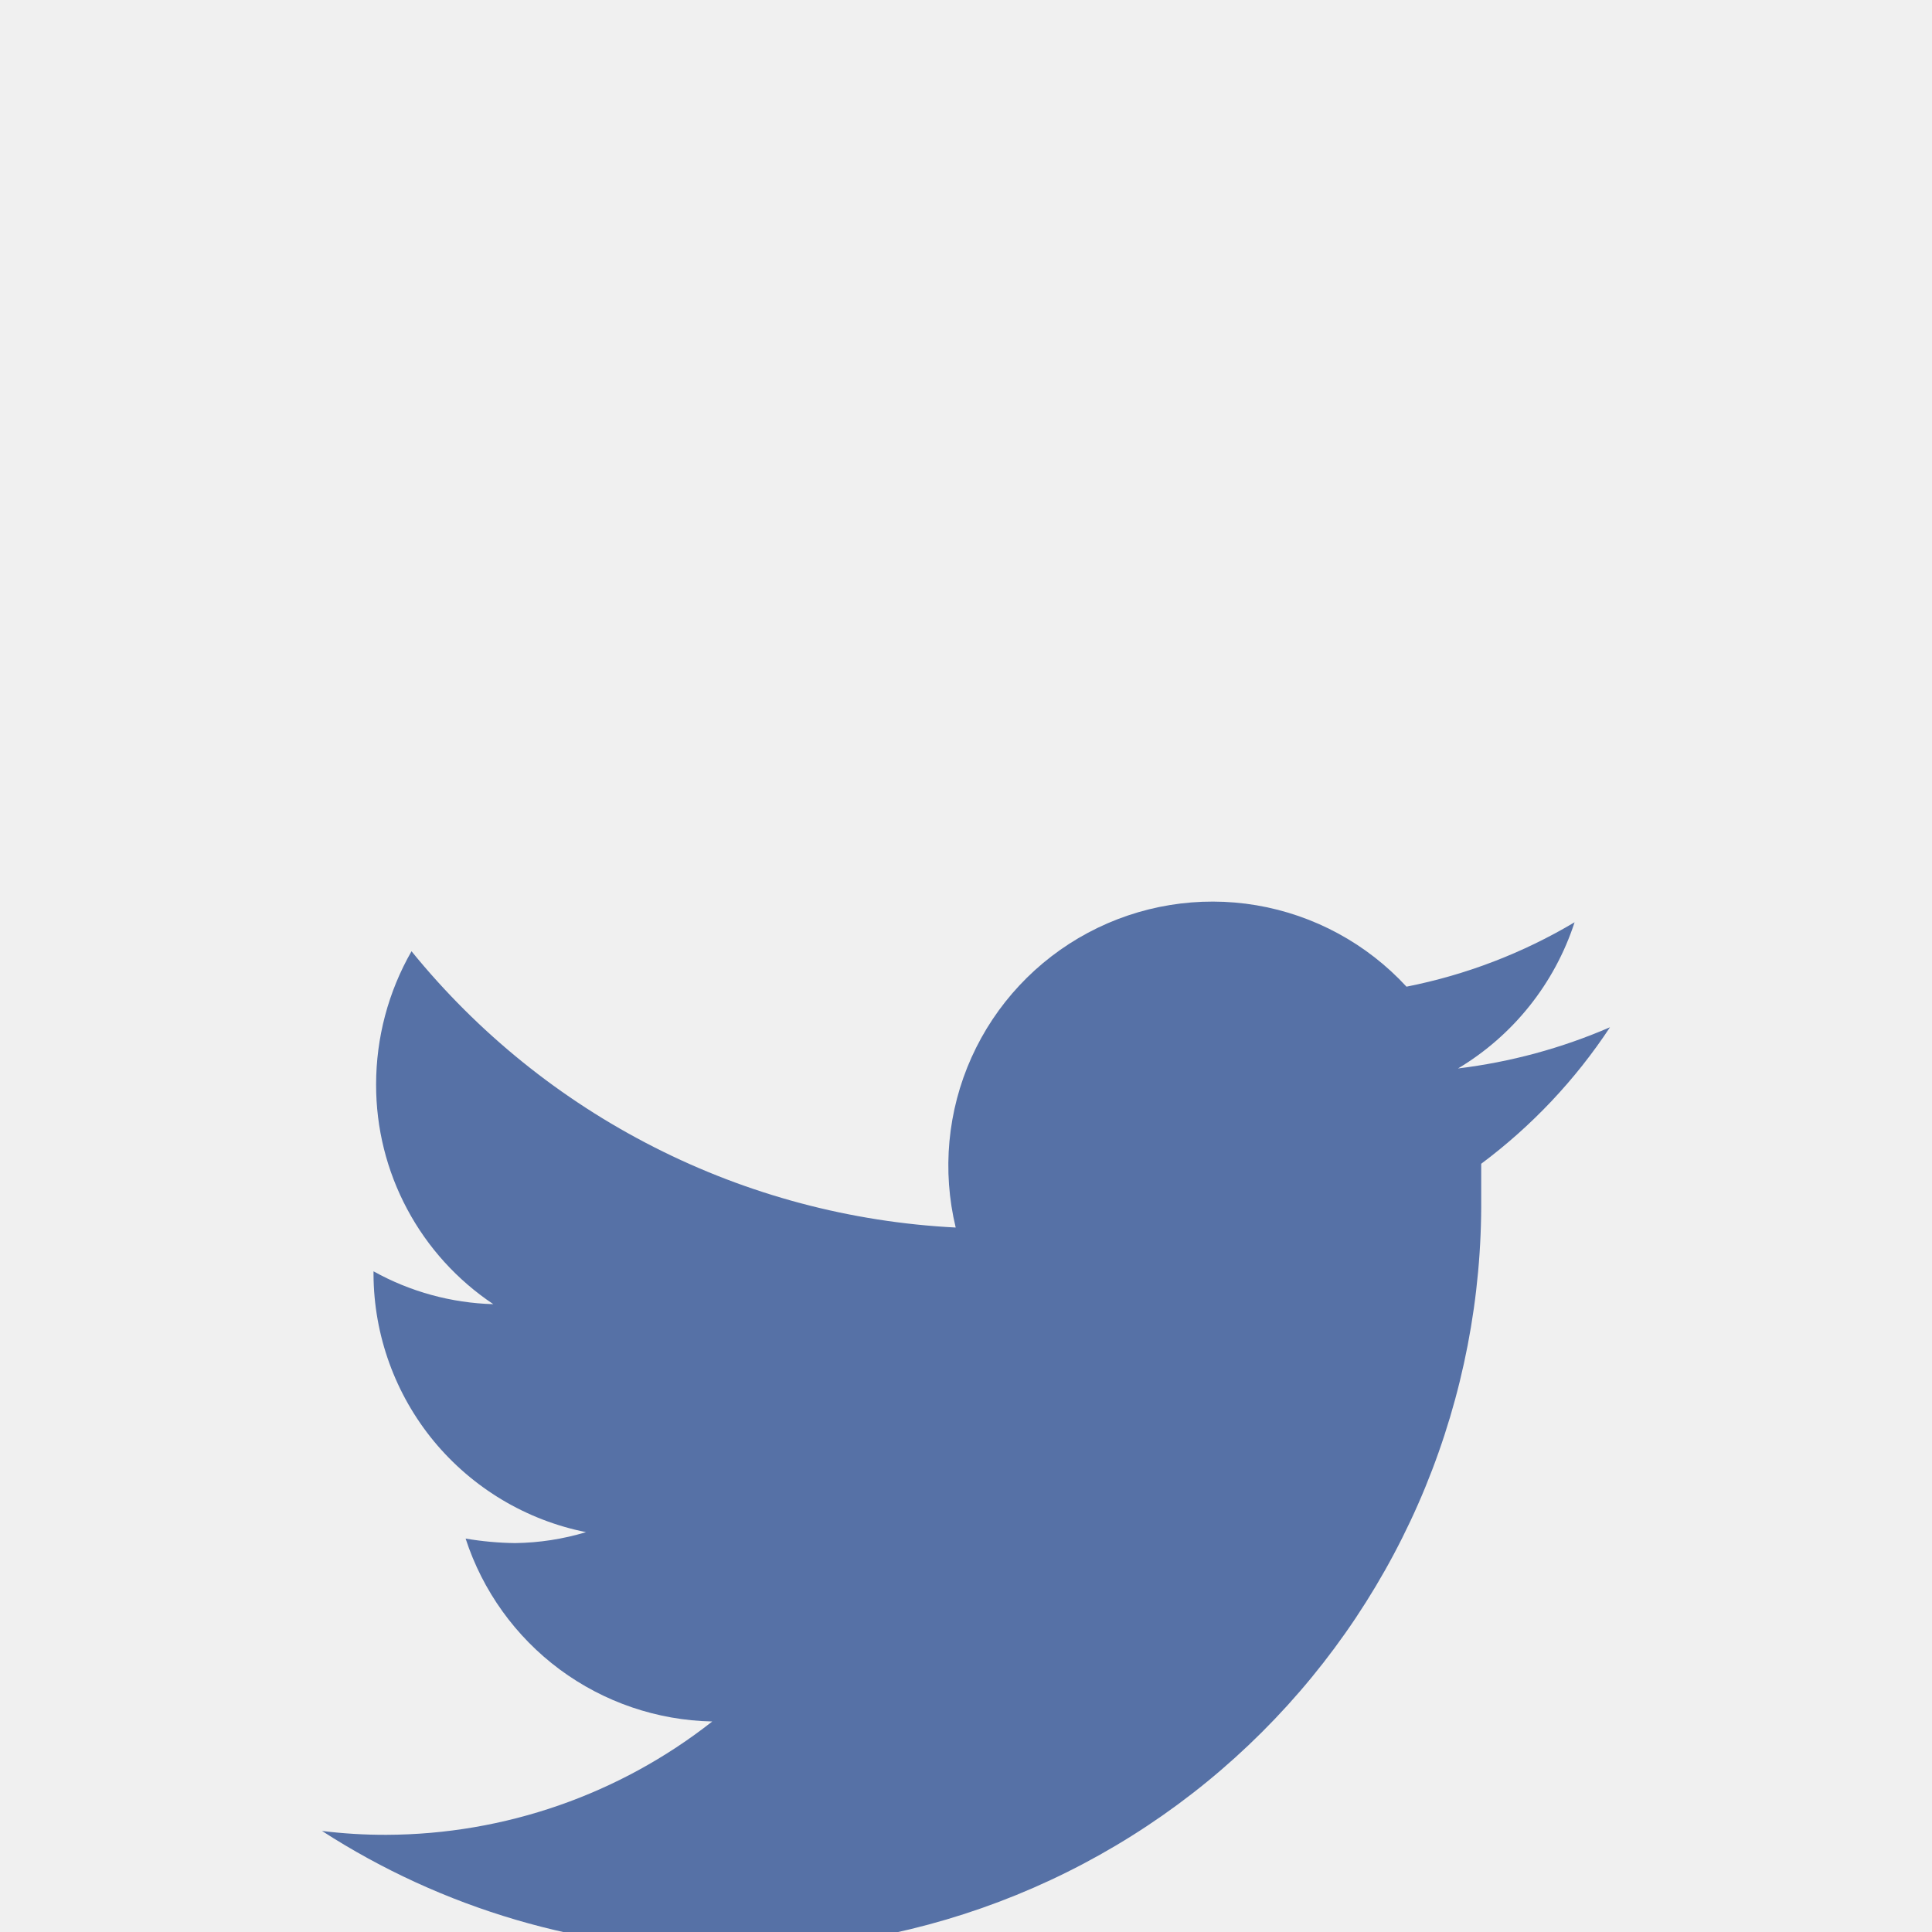
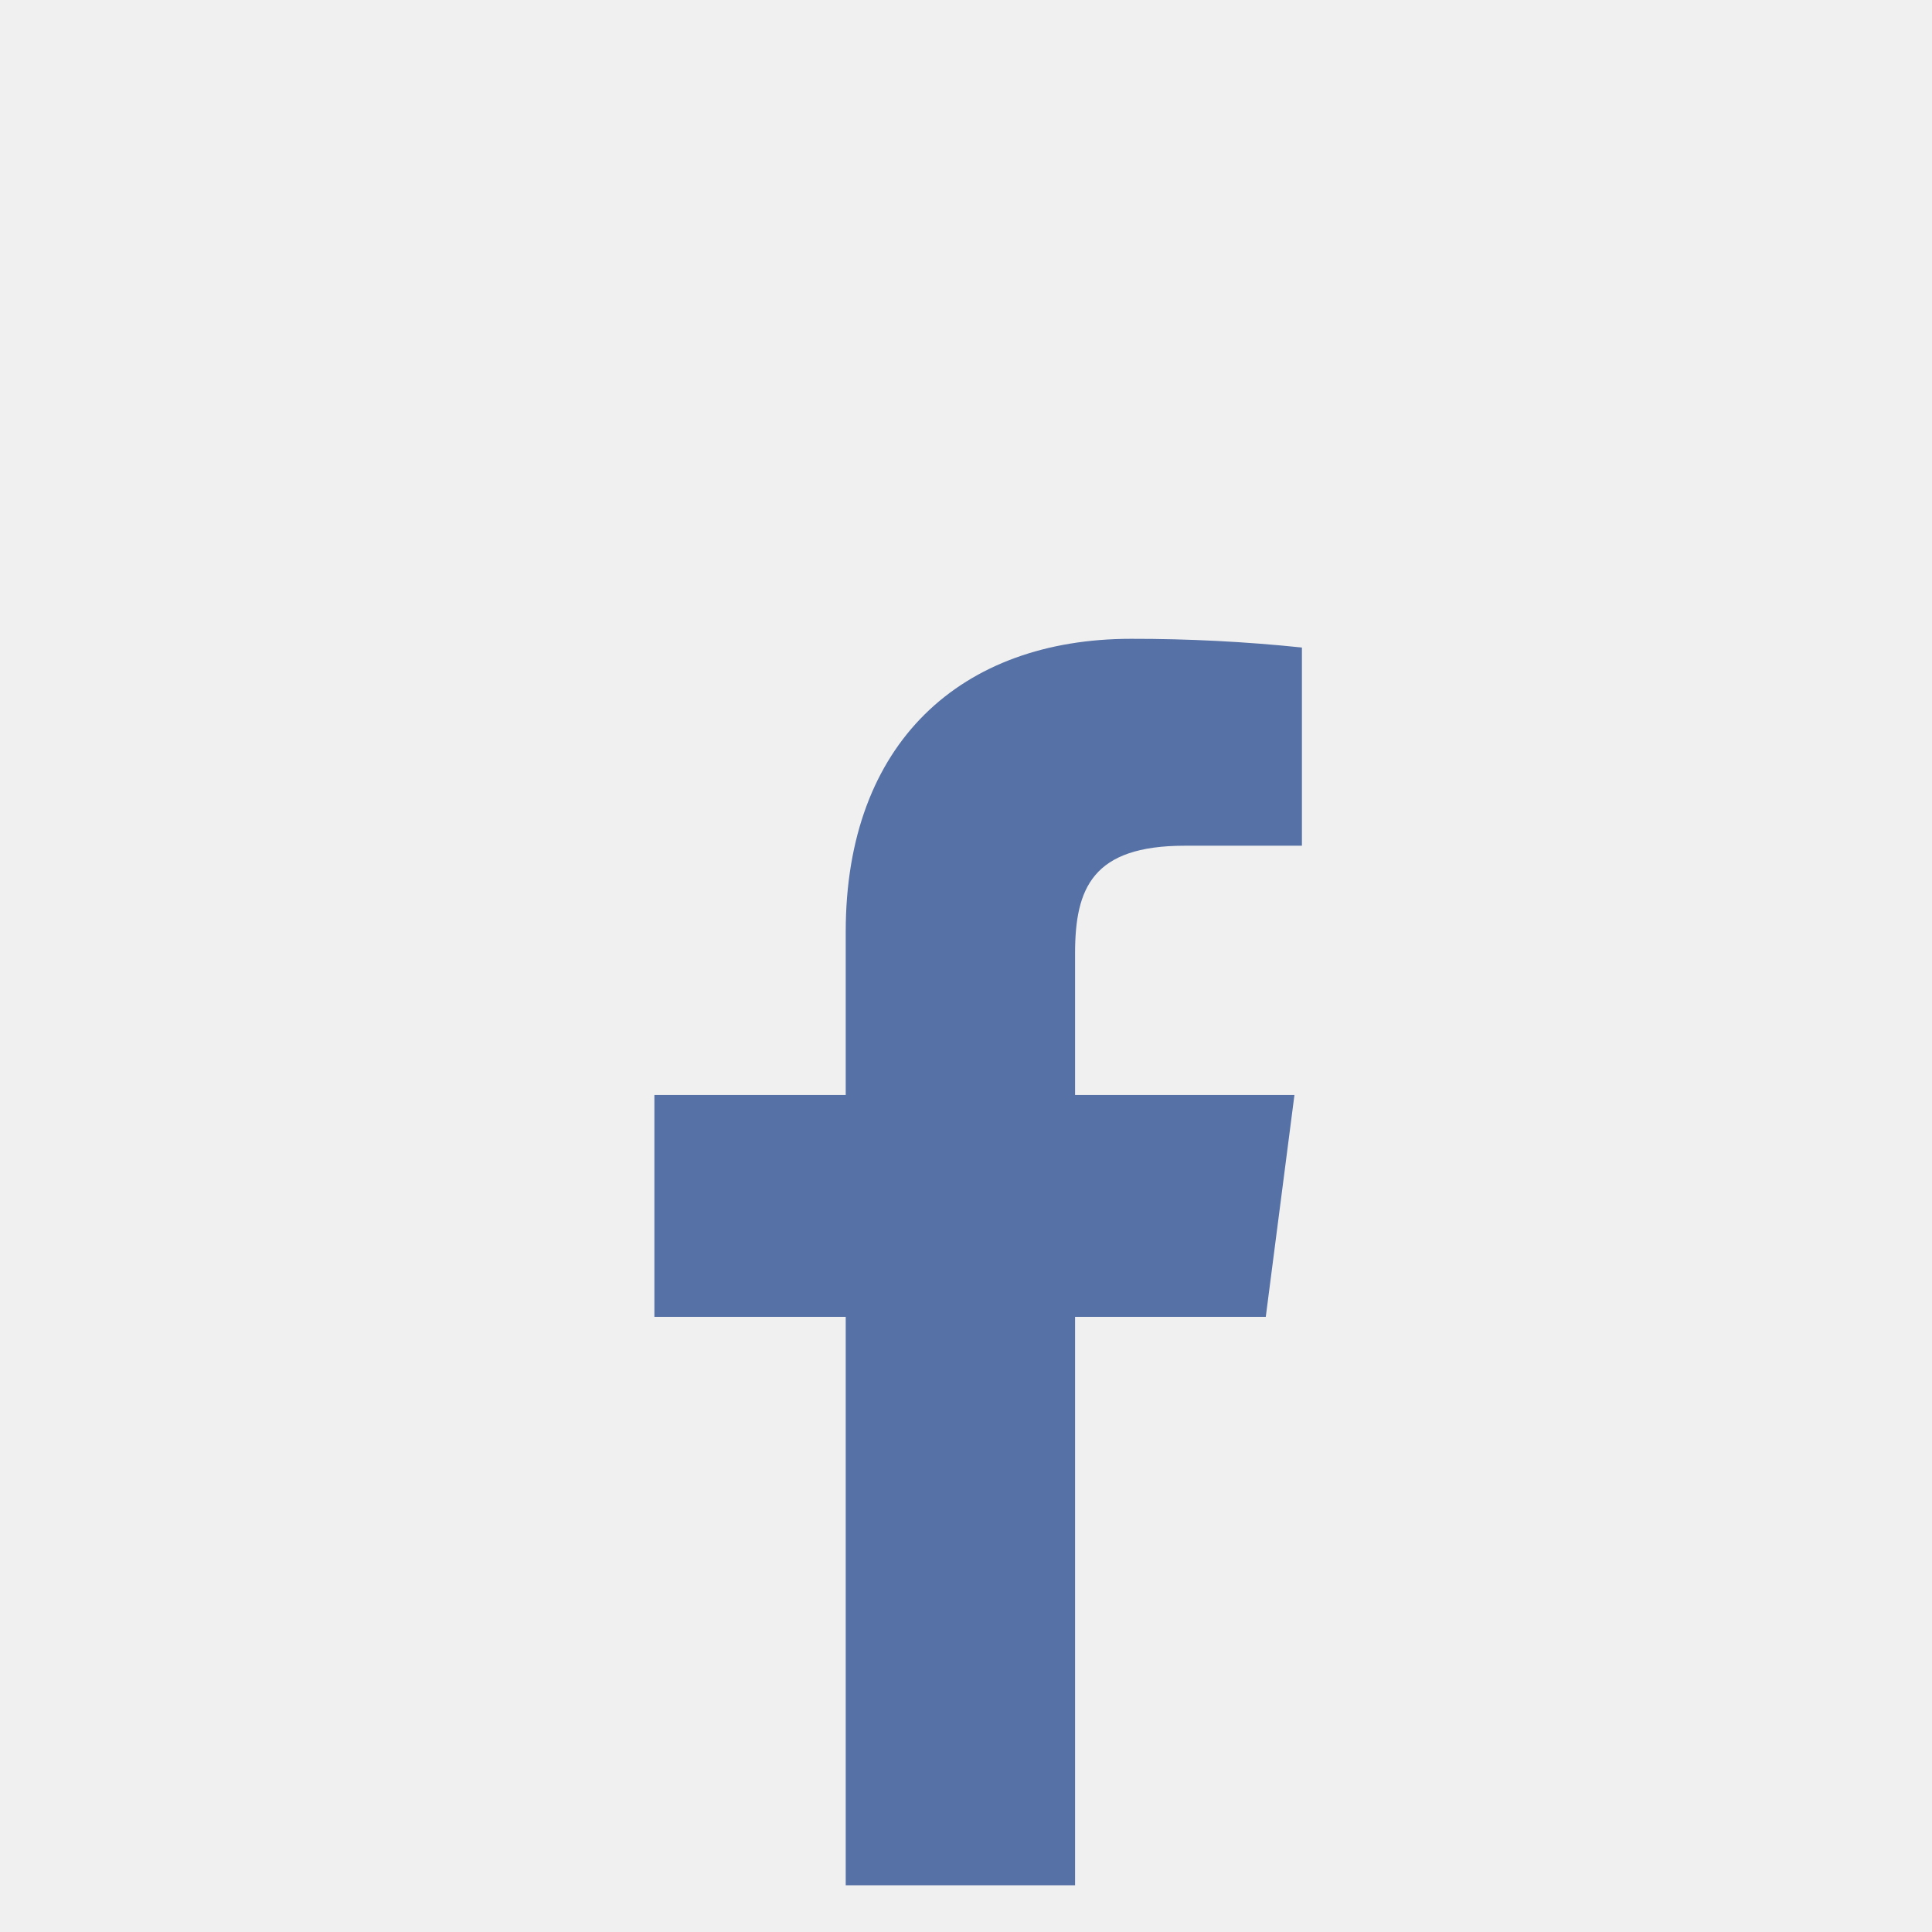
- <svg xmlns="http://www.w3.org/2000/svg" width="30" height="30" viewBox="0 0 30 30" fill="none">
-   <g clip-path="url(#clip0_157_110)">
-     <path d="M25 15.951C24.248 16.277 23.453 16.492 22.64 16.591C23.498 16.078 24.141 15.271 24.45 14.321C23.644 14.801 22.761 15.139 21.84 15.321C21.224 14.653 20.405 14.209 19.51 14.057C18.615 13.906 17.695 14.056 16.894 14.484C16.093 14.912 15.457 15.593 15.085 16.421C14.713 17.25 14.627 18.178 14.84 19.061C13.209 18.978 11.614 18.554 10.159 17.814C8.703 17.075 7.419 16.038 6.39 14.771C6.029 15.401 5.84 16.114 5.84 16.841C5.839 17.515 6.004 18.179 6.322 18.774C6.639 19.369 7.099 19.876 7.66 20.251C7.008 20.233 6.37 20.058 5.8 19.741V19.791C5.805 20.735 6.136 21.65 6.737 22.379C7.339 23.107 8.173 23.606 9.1 23.791C8.743 23.899 8.373 23.956 8 23.961C7.742 23.958 7.484 23.934 7.23 23.891C7.494 24.703 8.005 25.414 8.691 25.923C9.378 26.432 10.206 26.714 11.06 26.731C9.617 27.866 7.836 28.485 6 28.491C5.666 28.492 5.332 28.472 5 28.431C6.874 29.641 9.059 30.283 11.29 30.281C12.83 30.297 14.357 30.006 15.783 29.425C17.209 28.844 18.505 27.985 19.595 26.897C20.685 25.81 21.548 24.516 22.133 23.091C22.717 21.667 23.012 20.14 23 18.601C23 18.431 23 18.251 23 18.071C23.785 17.485 24.462 16.768 25 15.951Z" fill="#5671A6" />
+ <svg xmlns="http://www.w3.org/2000/svg" width="31" height="31" viewBox="0 0 31 31" fill="none">
+   <g clip-path="url(#clip0_157_136)">
+     <path d="M19.01 13.57H20.89V10.39C19.98 10.295 19.065 10.249 18.15 10.25C15.43 10.25 13.57 11.91 13.57 14.95V17.57H10.5V21.13H13.57V30.25H17.25V21.13H20.31L20.77 17.57H17.25V15.3C17.25 14.25 17.53 13.57 19.01 13.57Z" fill="#5671A6" />
  </g>
  <defs>
-     <clipPath id="clip0_157_110">
-       <rect width="30" height="30" fill="white" />
+     <clipPath id="clip0_157_136">
+       <rect width="30" height="30" fill="white" transform="translate(0.5 0.25)" />
    </clipPath>
  </defs>
</svg>
